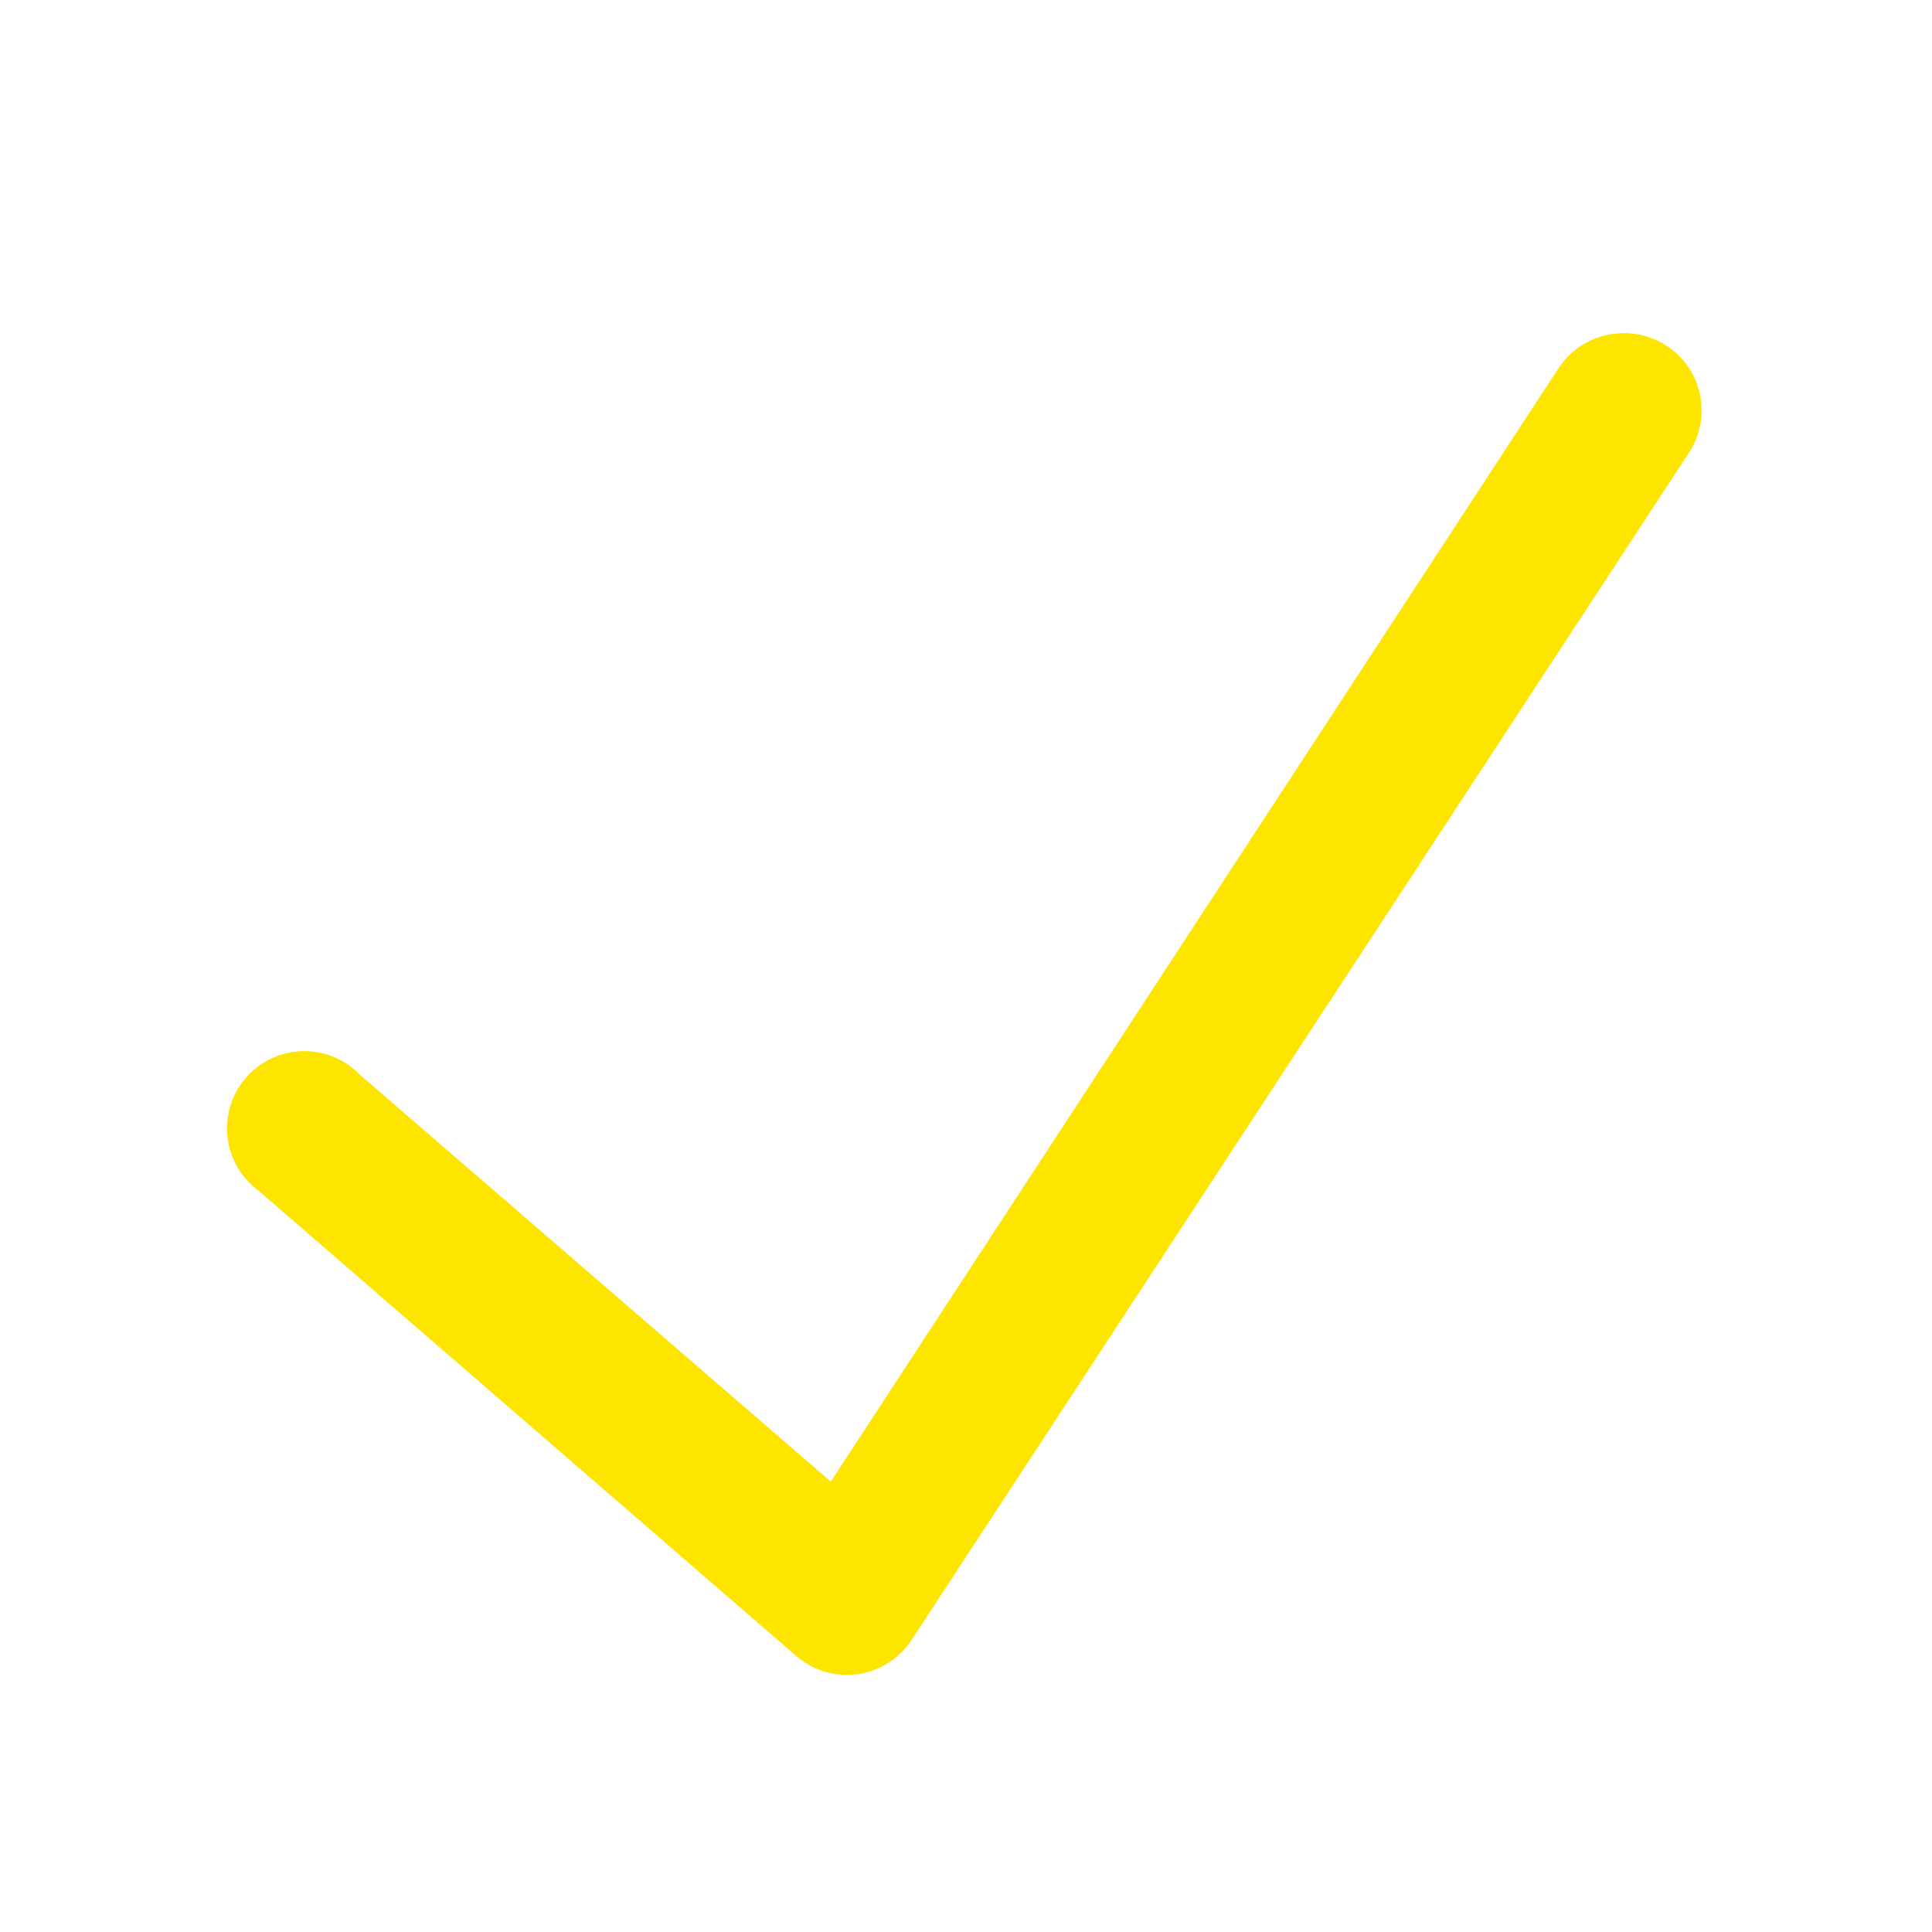
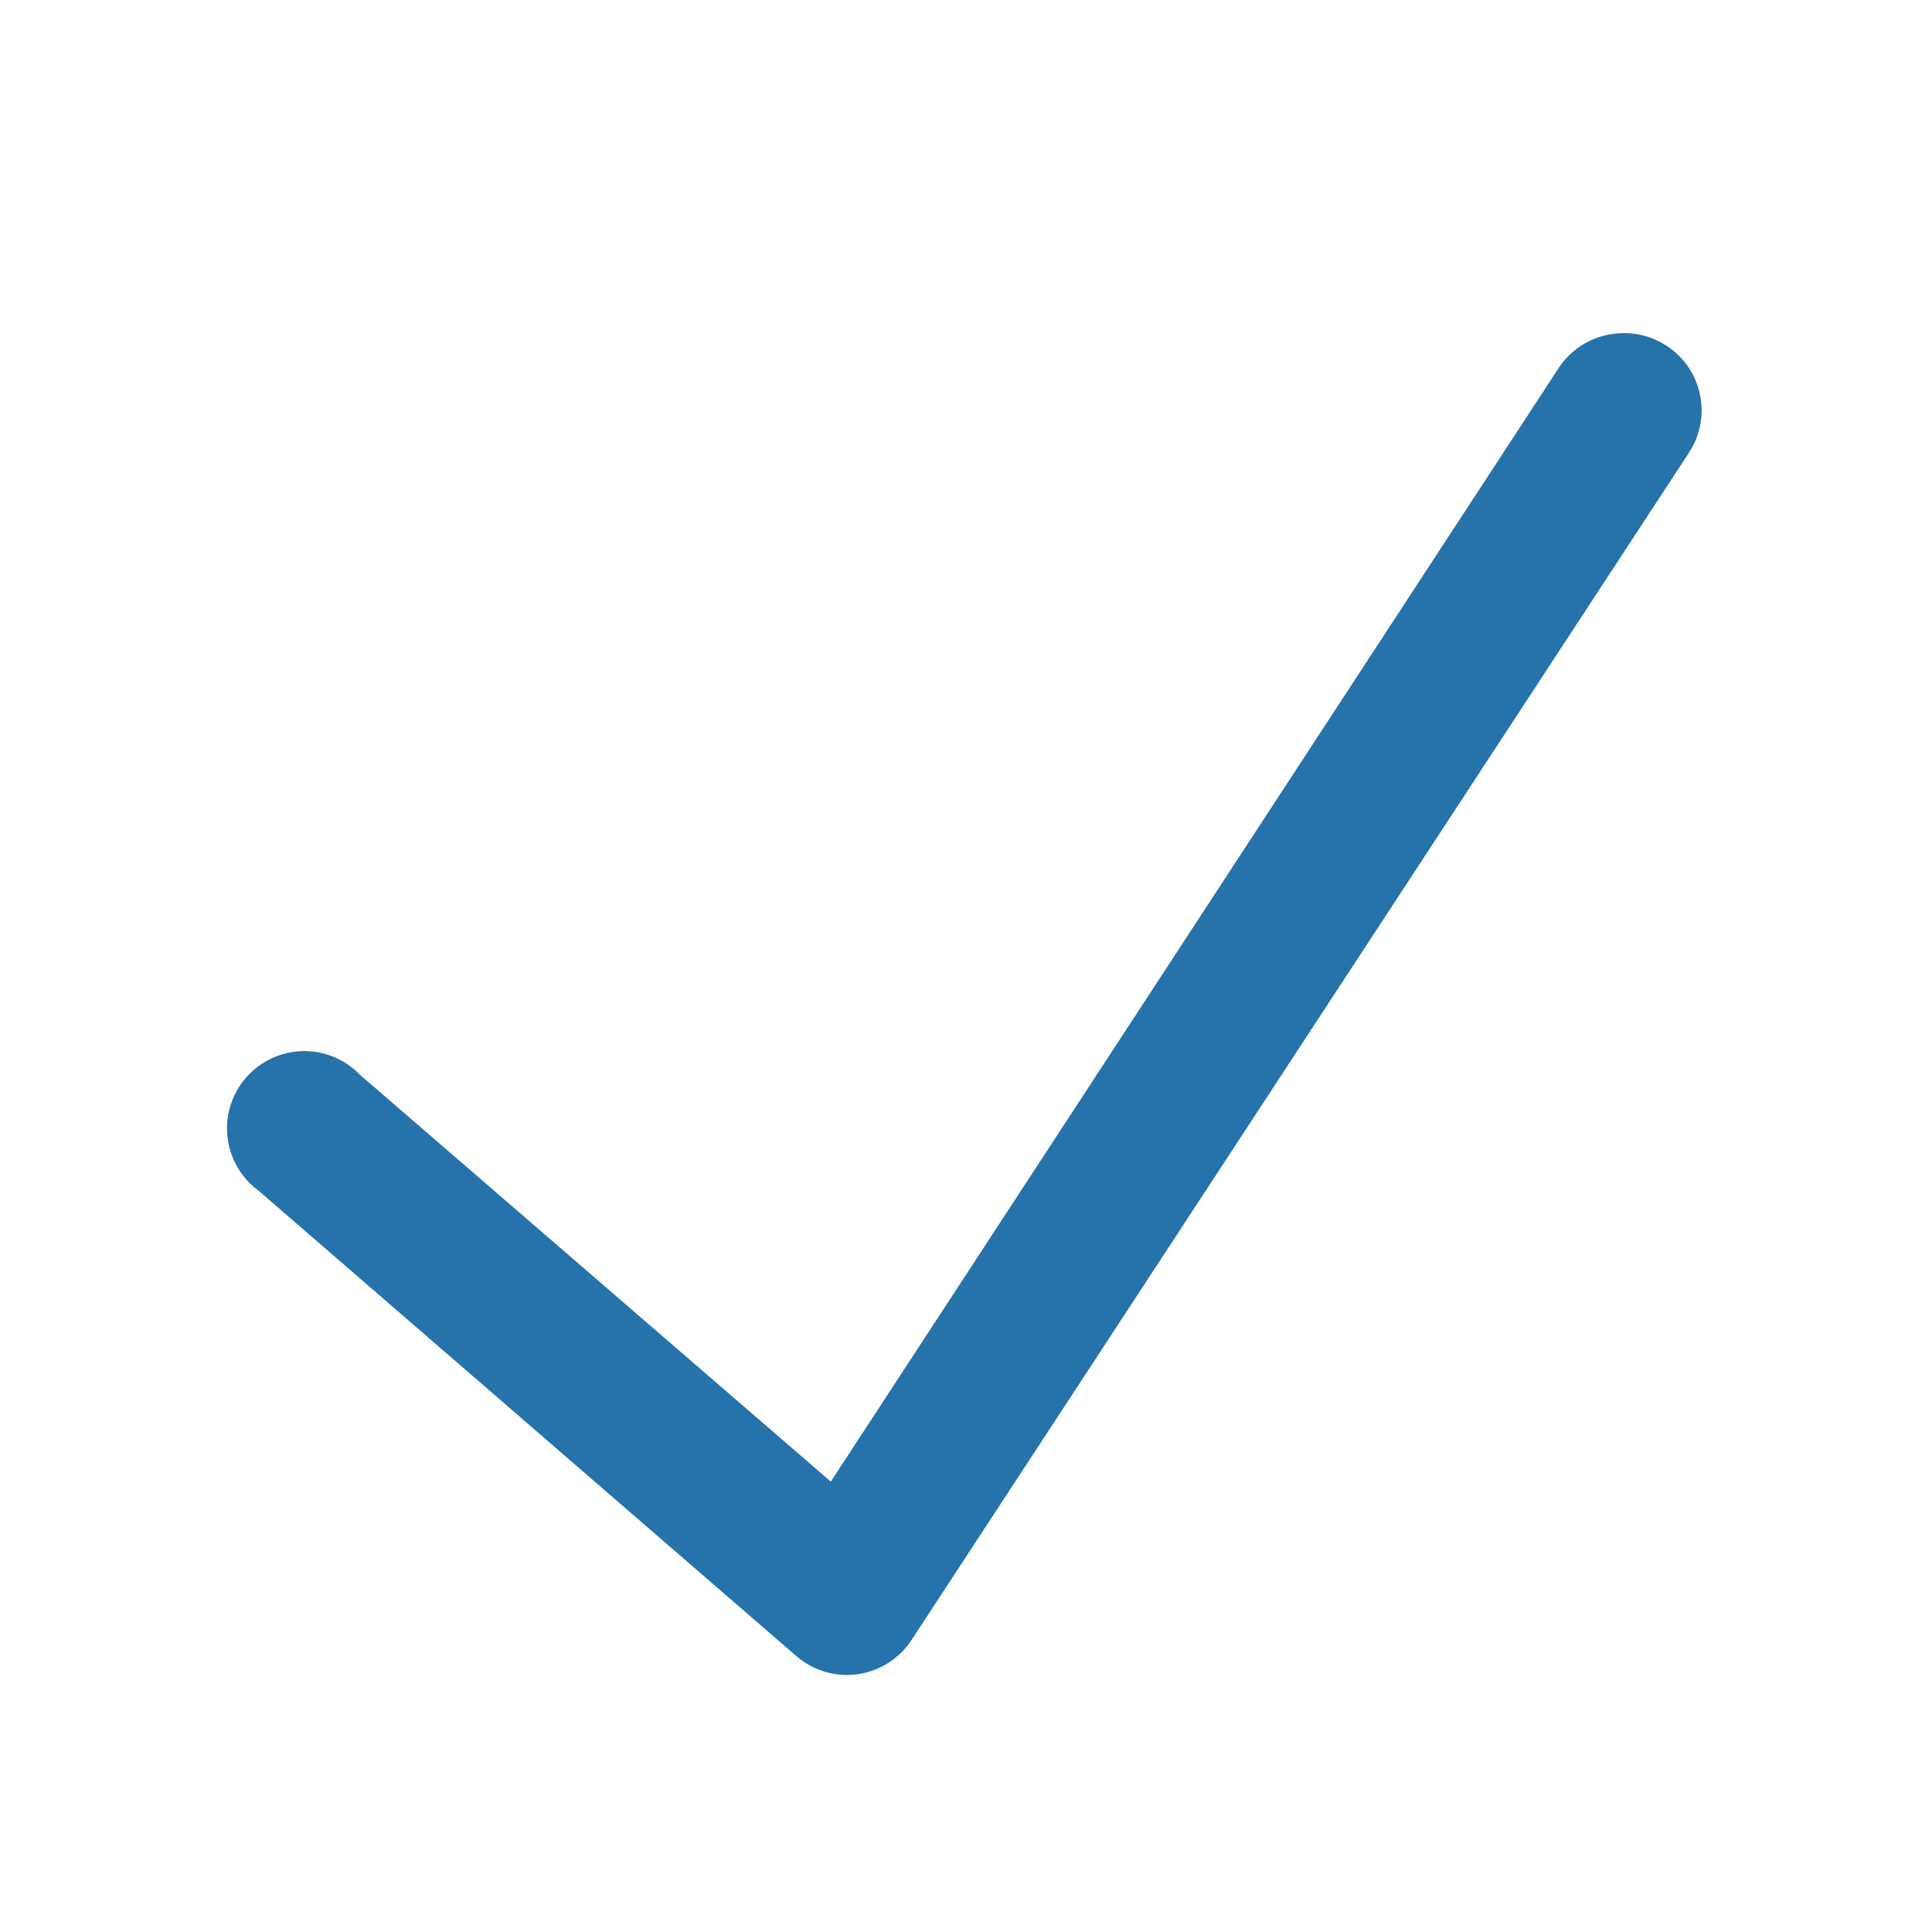
<svg xmlns="http://www.w3.org/2000/svg" viewBox="0,0,256,256" width="50px" height="50px">
-   <g fill="#fee500" fill-rule="nonzero" stroke="none" stroke-width="3" stroke-linecap="butt" stroke-linejoin="miter" stroke-miterlimit="10" stroke-dasharray="" stroke-dashoffset="0" font-family="none" font-weight="none" font-size="none" text-anchor="none" style="mix-blend-mode: normal">
+   <g fill="#2672ab" fill-rule="nonzero" stroke="none" stroke-width="3" stroke-linecap="butt" stroke-linejoin="miter" stroke-miterlimit="10" stroke-dasharray="" stroke-dashoffset="0" font-family="none" font-weight="none" font-size="none" text-anchor="none" style="mix-blend-mode: normal">
    <g transform="scale(5.12,5.12)">
      <path d="M41.938,8.625c-0.664,0.023 -1.273,0.375 -1.625,0.938l-18.812,28.781l-12.188,-10.531c-0.523,-0.543 -1.309,-0.746 -2.031,-0.52c-0.719,0.223 -1.254,0.832 -1.379,1.574c-0.125,0.746 0.176,1.496 0.785,1.945l13.938,12.062c0.438,0.371 1.016,0.535 1.582,0.453c0.57,-0.086 1.074,-0.41 1.387,-0.891l20.094,-30.688c0.43,-0.629 0.465,-1.441 0.094,-2.105c-0.371,-0.66 -1.086,-1.055 -1.844,-1.02z" />
    </g>
  </g>
</svg>
